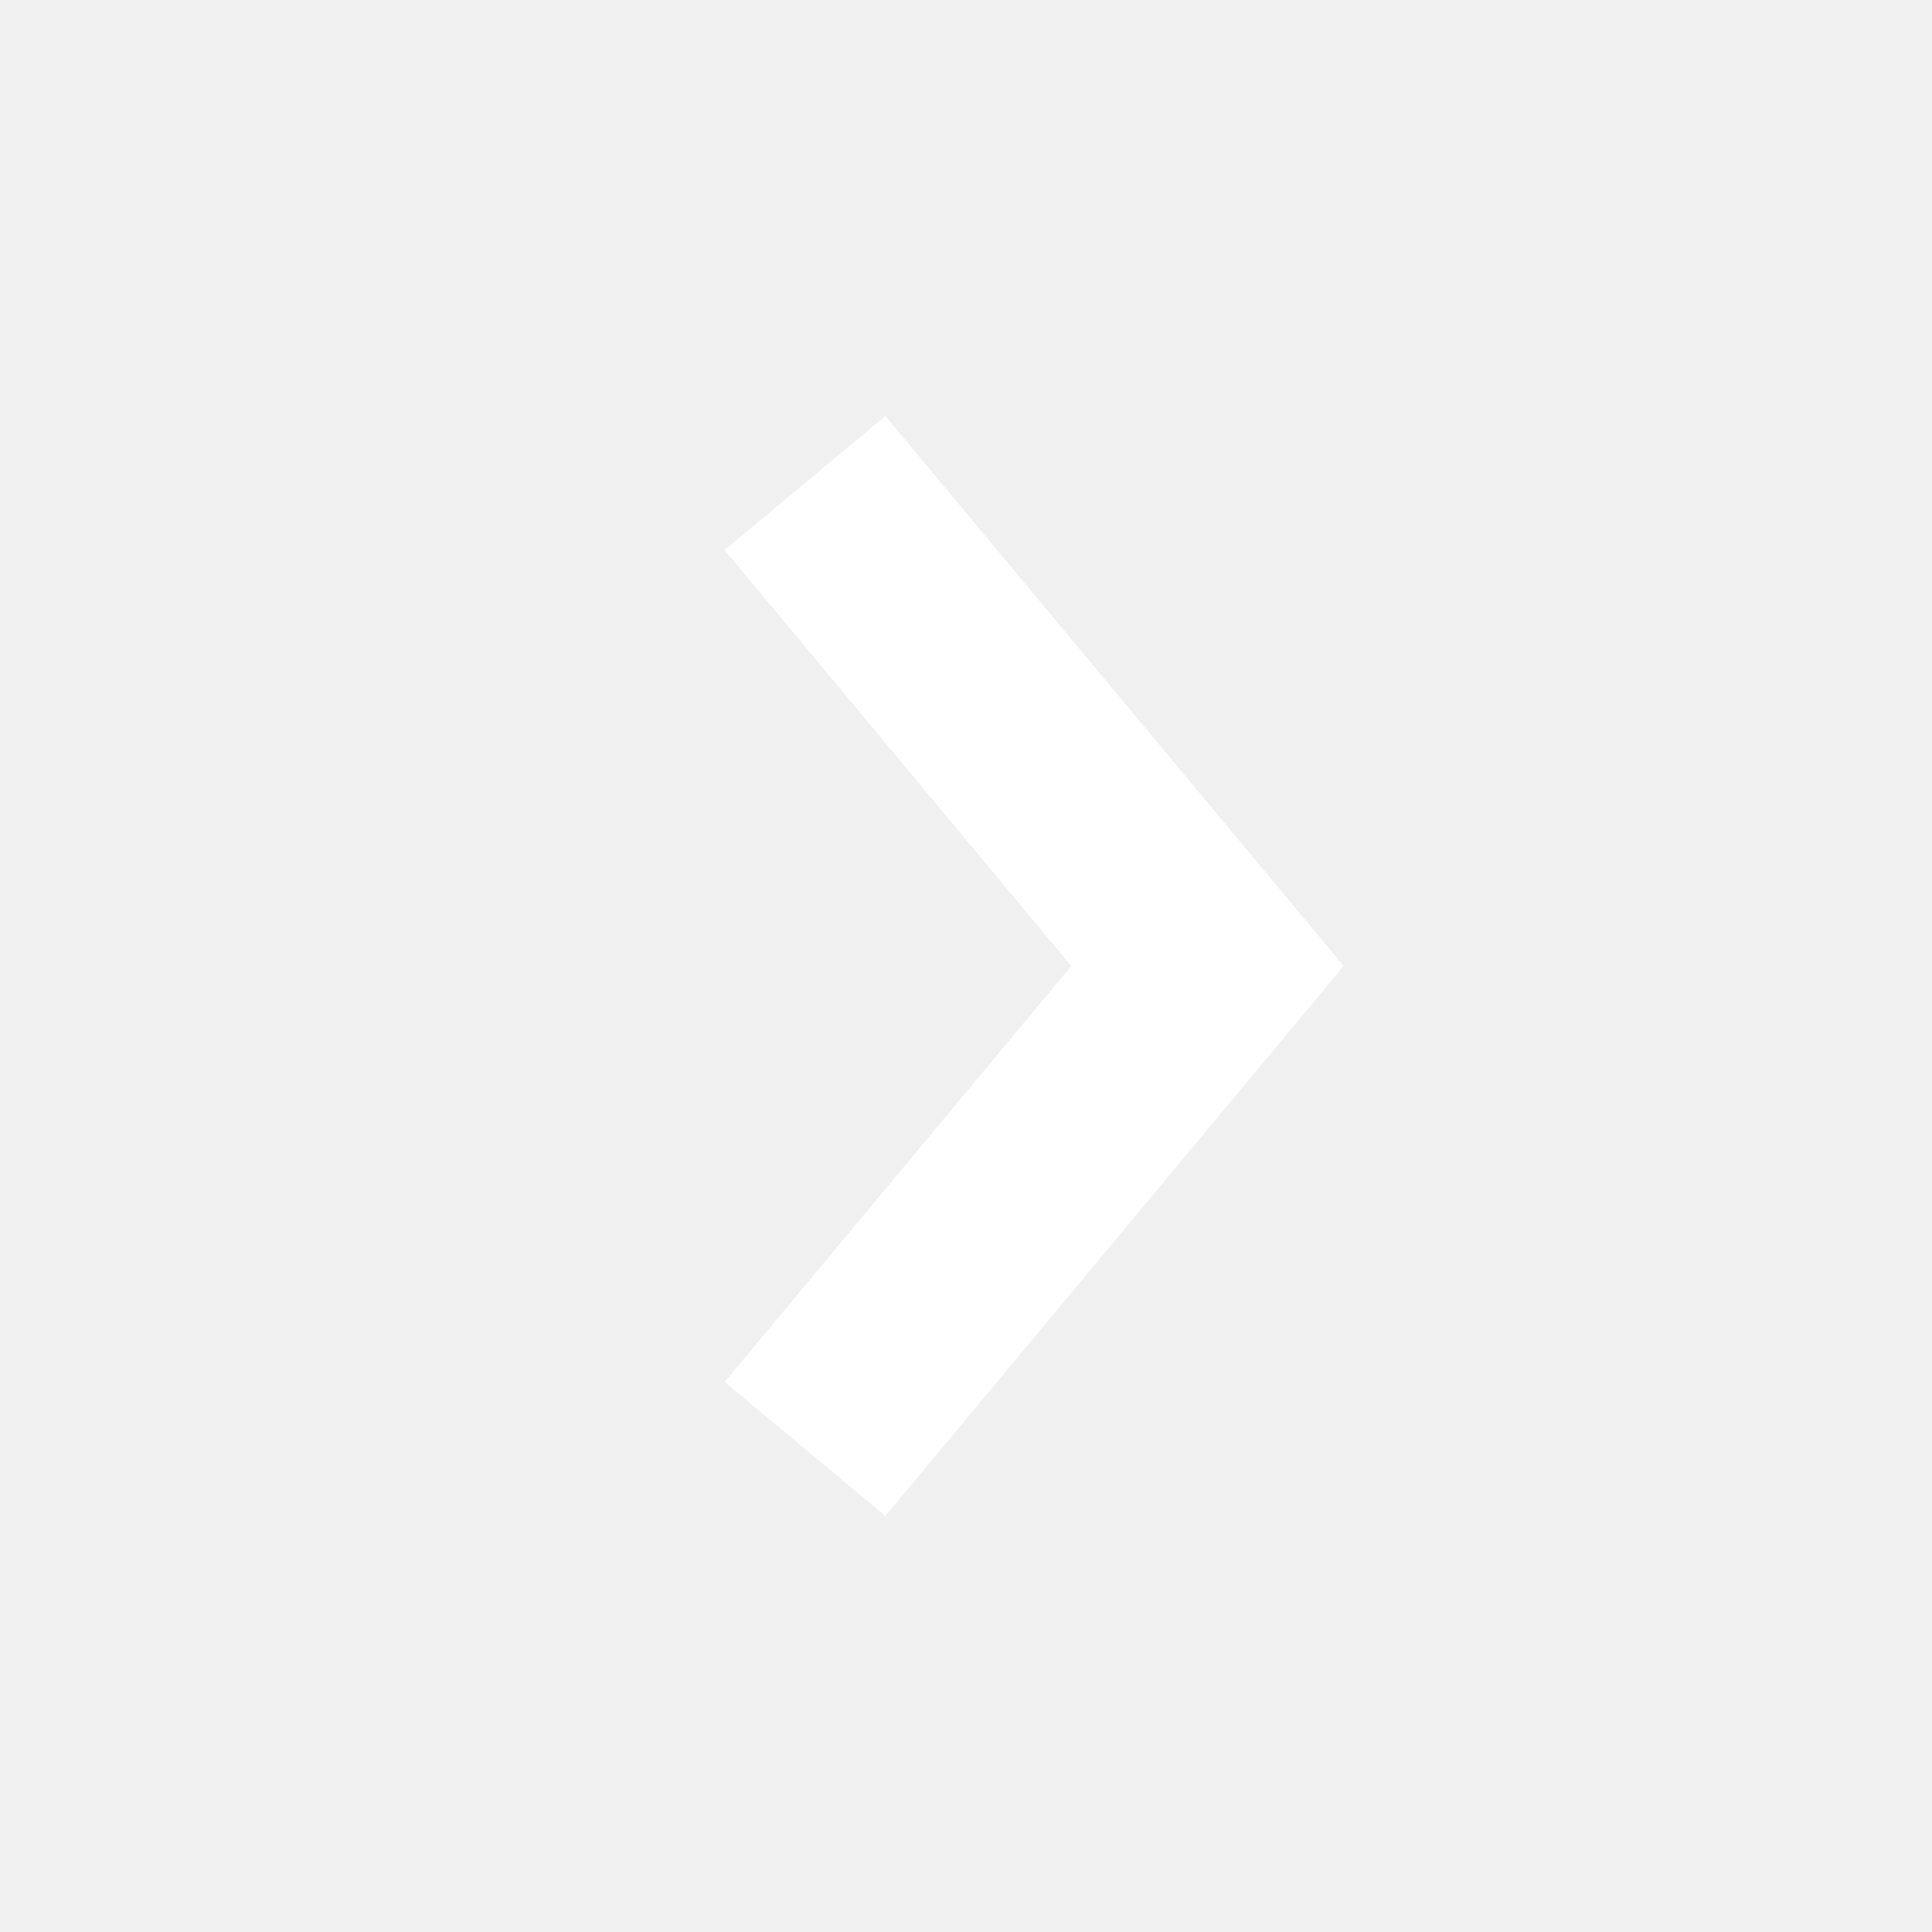
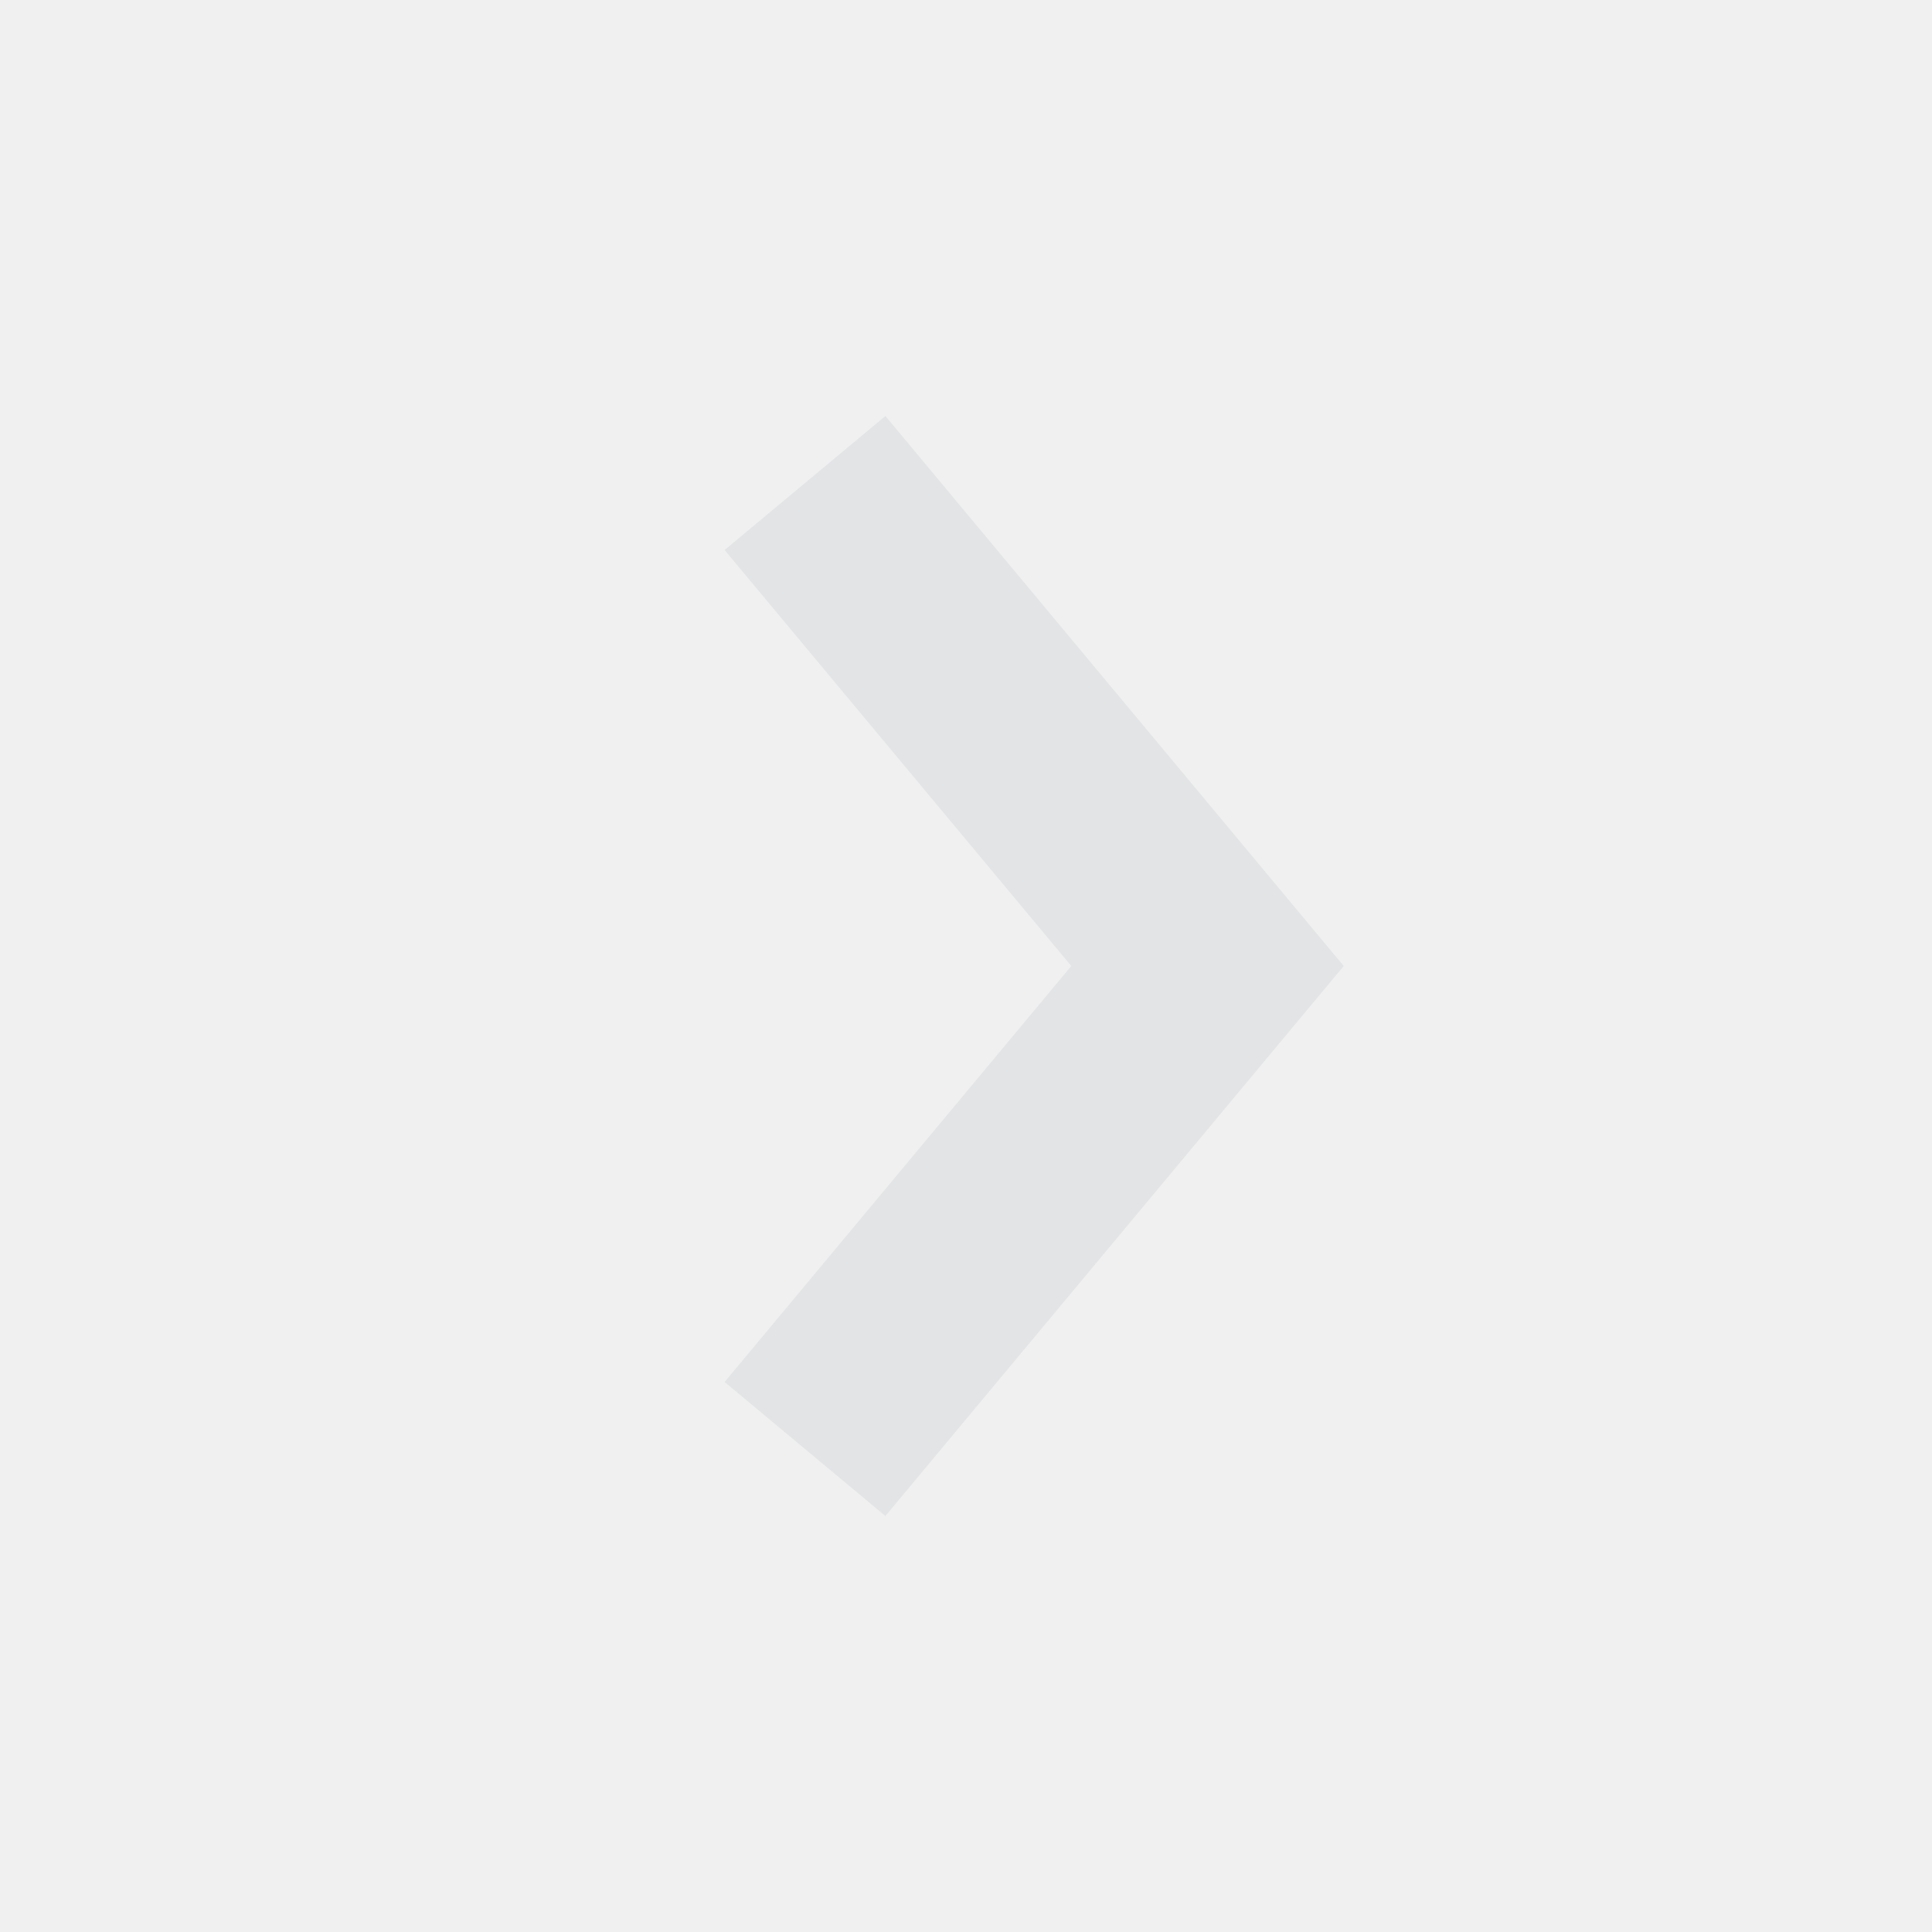
<svg xmlns="http://www.w3.org/2000/svg" width="24" height="24" viewBox="0 0 24 24" version="1.1" id="icon_svg">
  <defs id="base_definitions" />
  <g id="base_layer">
-     <path d="M 10,18 15,12 10,6" id="arrow" fill="none" stroke="#ffffff" stroke-width="2.6" />
+     <path d="M 10,18 15,12 10,6" id="arrow" fill="none" stroke="#e2e4e6" stroke-width="2.6" />
  </g>
</svg>
